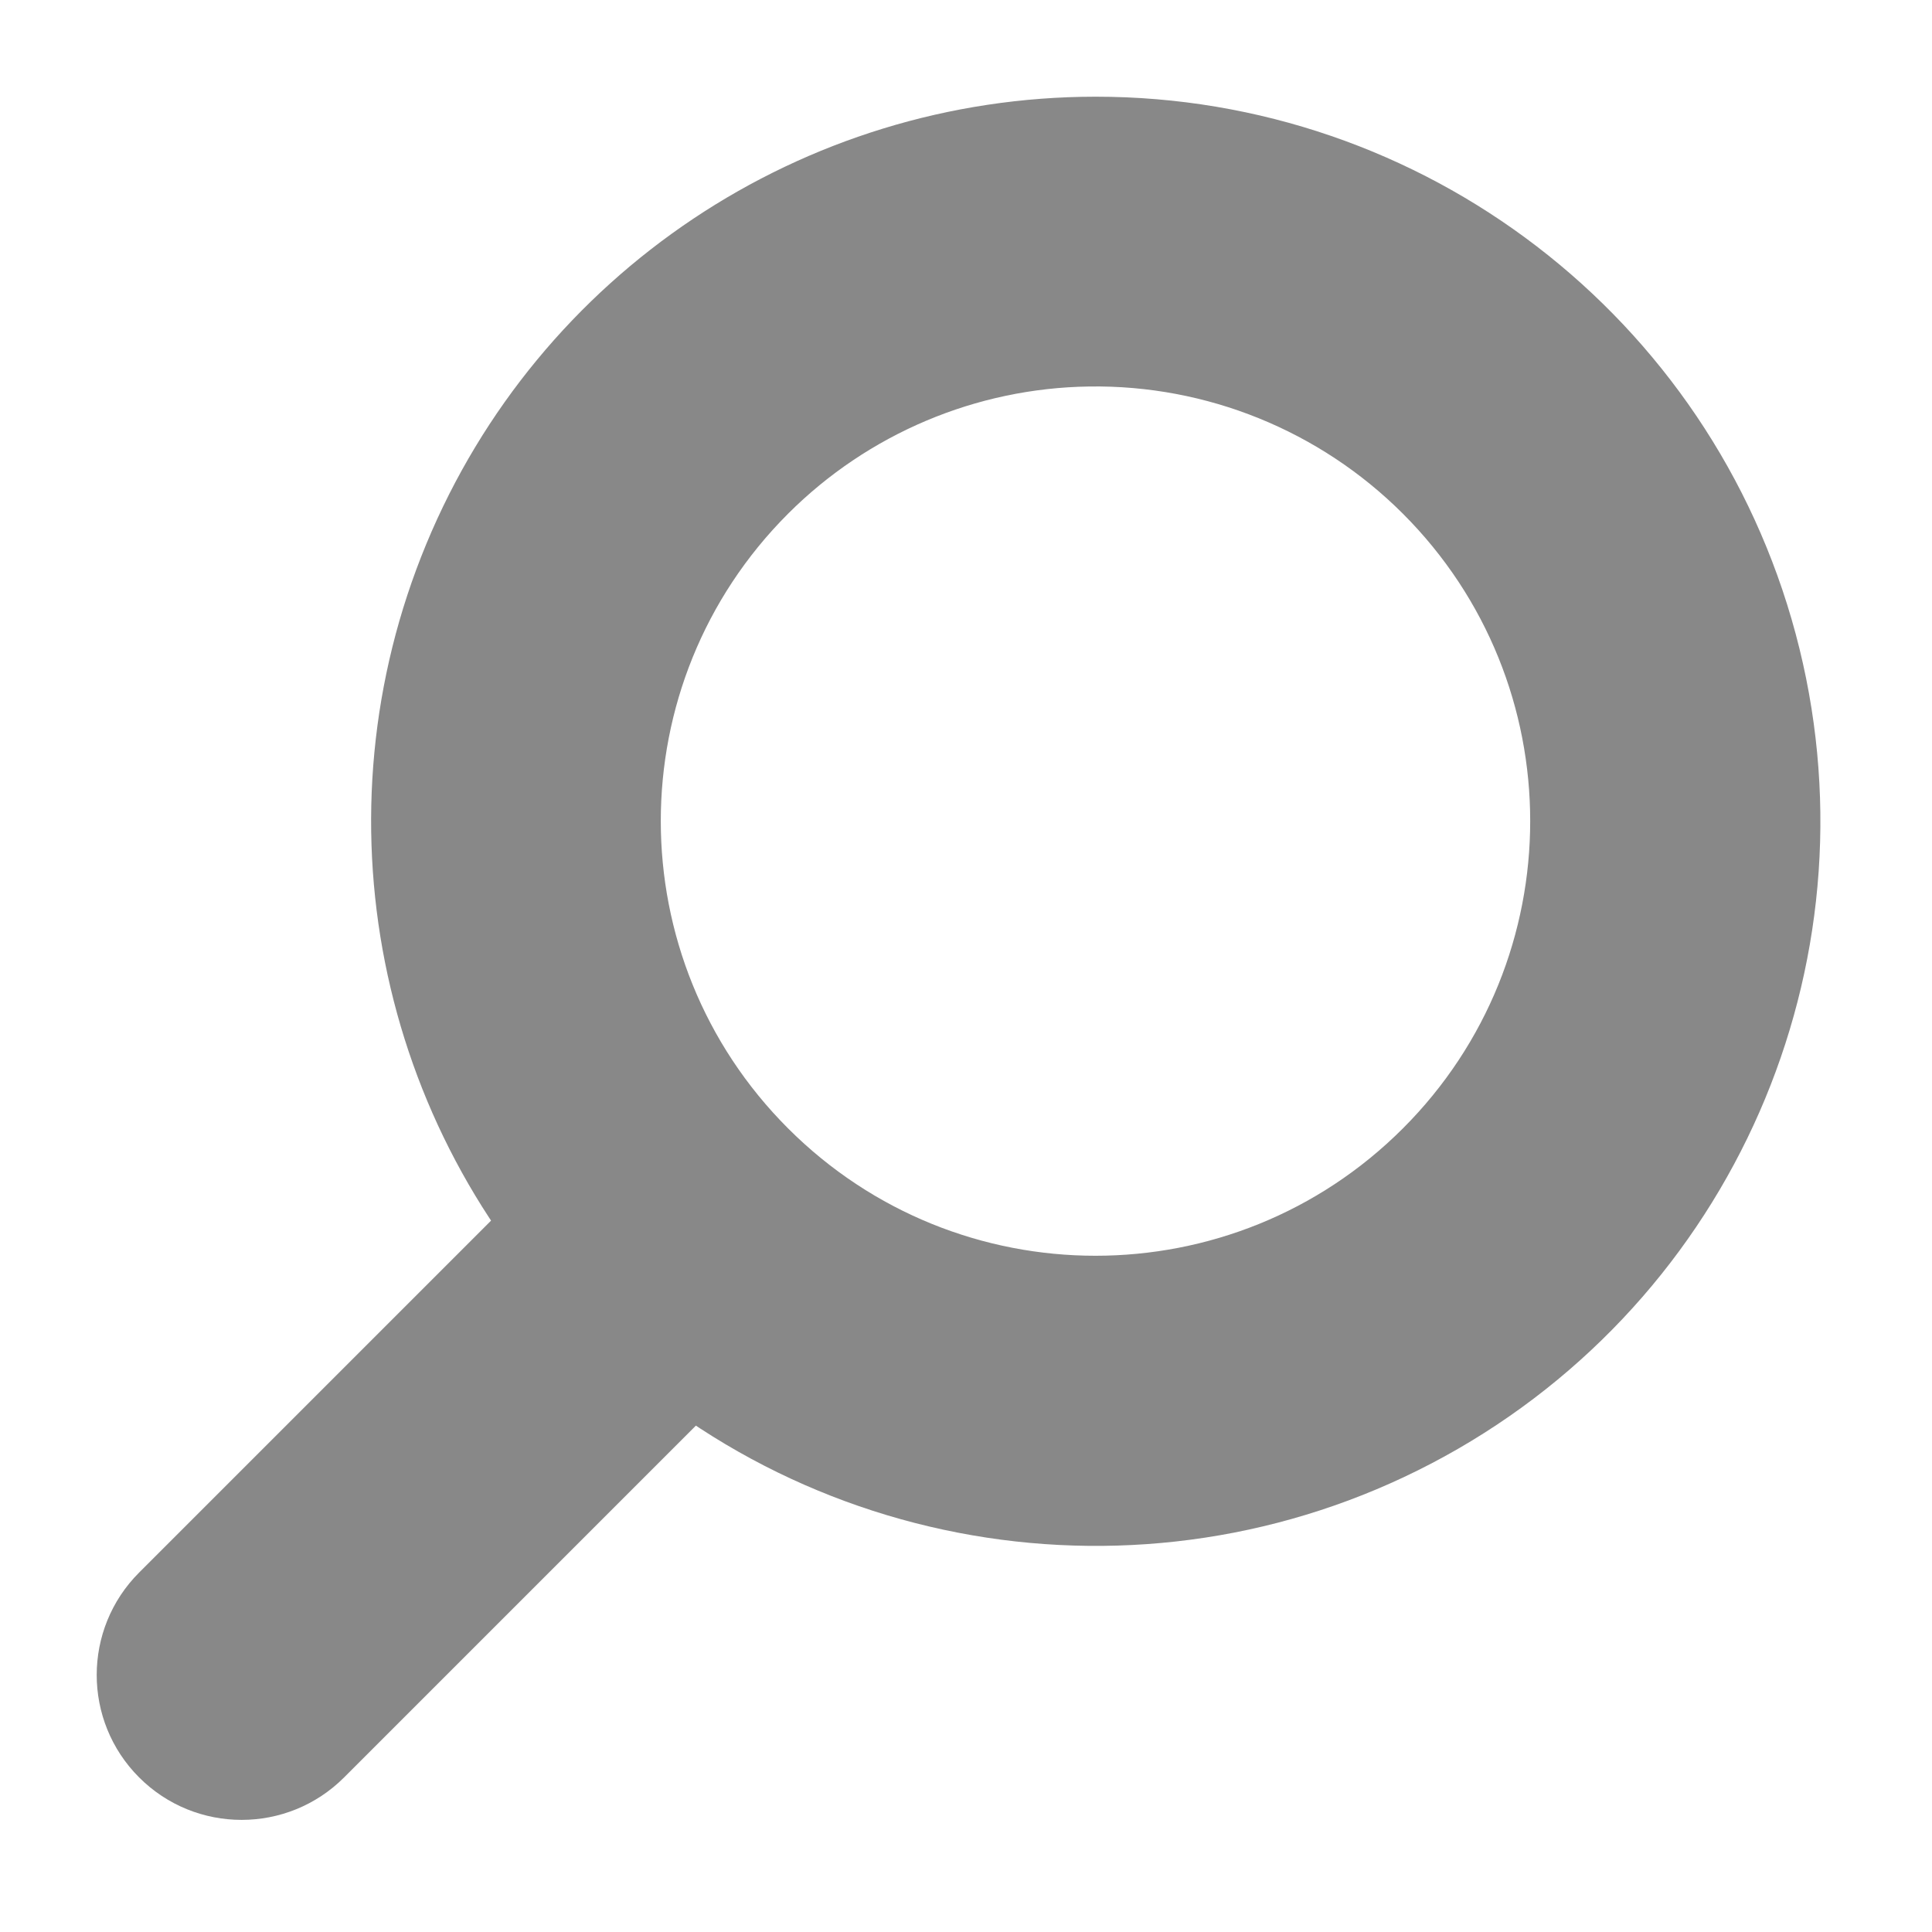
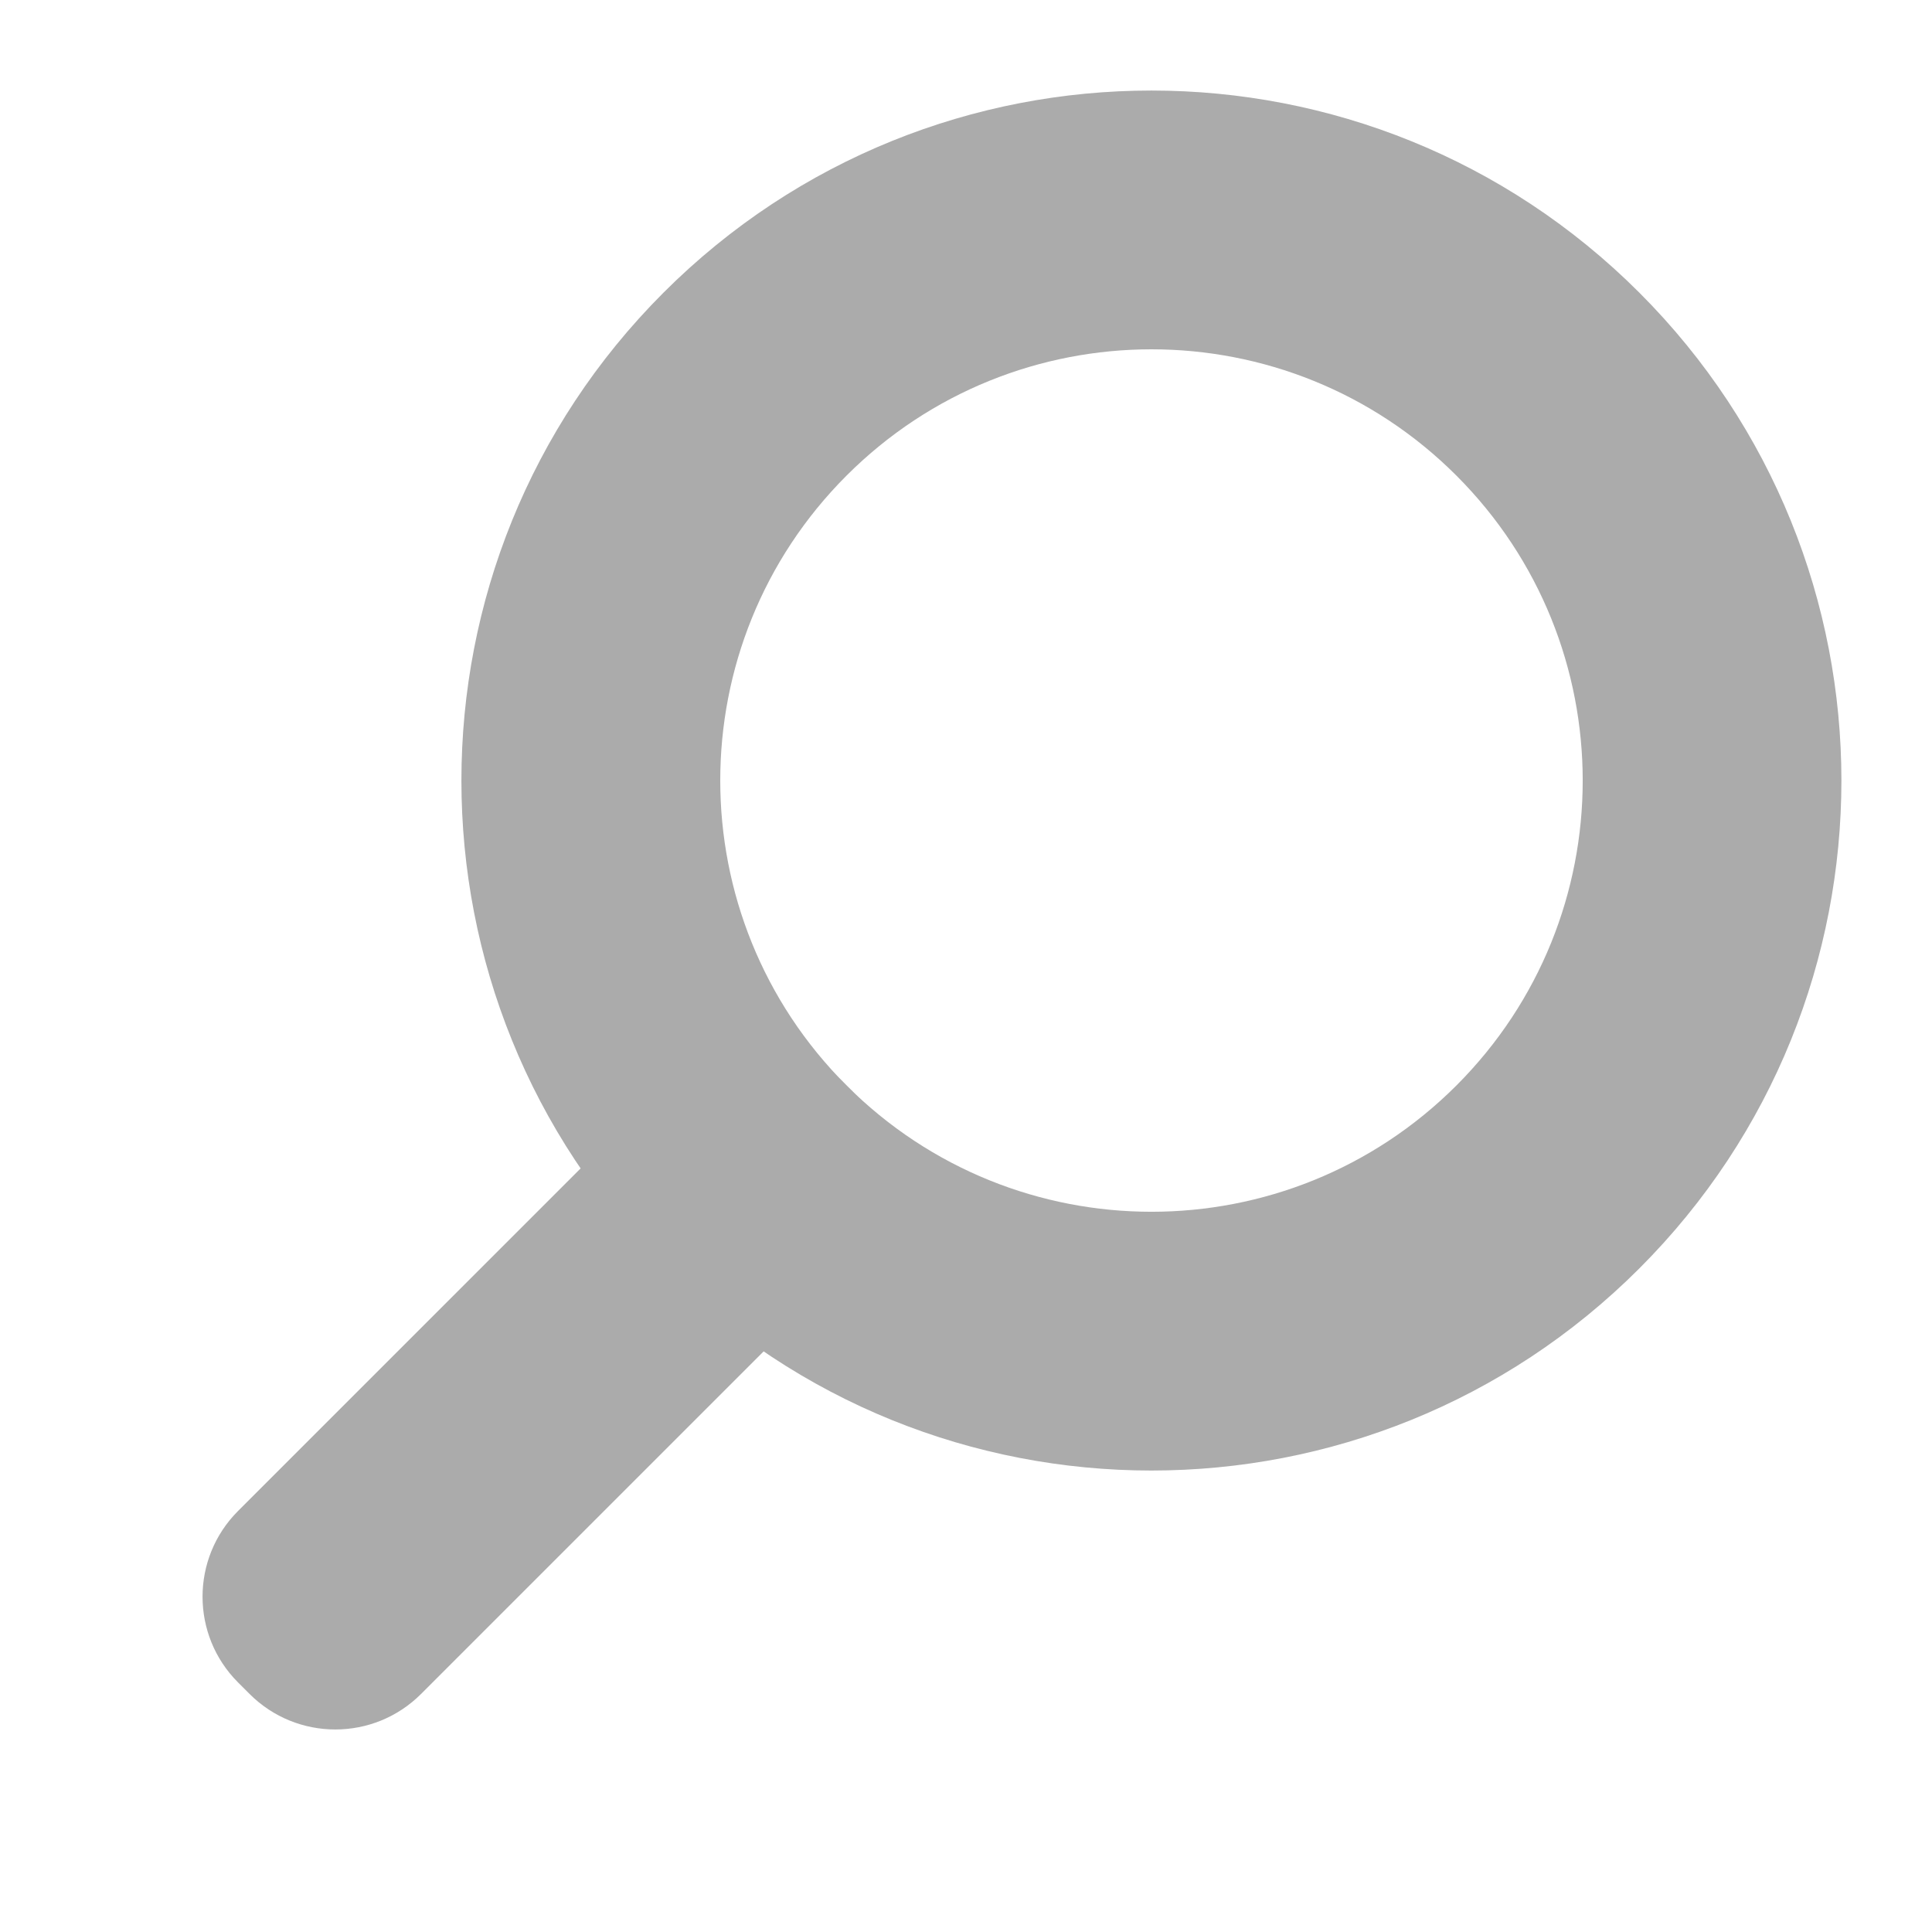
- <svg xmlns="http://www.w3.org/2000/svg" width="21.333" height="21.333" viewBox="0 0 20 20">
-   <g fill="#888" stroke="none" transform="translate(-121 -16.362)">
-     <path d="M132.34 17.363a7.501 7.501 0 1 1-5.303 12.803 7.501 7.501 0 0 1 5.304-12.803zm-.066 3a4.5 4.5 0 0 0-3.115 1.316 4.5 4.5 0 0 0 0 6.365 4.5 4.5 0 0 0 6.363 0 4.5 4.5 0 0 0 0-6.365 4.5 4.5 0 0 0-3.248-1.316z" />
-     <rect width="3" height="9" x="-112.659" y="-70.998" ry="1.5" transform="scale(-1 1) rotate(-45)" />
+ <svg xmlns="http://www.w3.org/2000/svg" width="21" height="21">
+   <g transform="scale(-1 1) rotate(-45 -1.983 33.754)" opacity=".33">
+     <path d="M8.438.938a7.5 7.5 0 0 0-7.5 7.5 7.5 7.5 0 0 0 7.5 7.5 7.5 7.5 0 0 0 7.5-7.5 7.5 7.5 0 0 0-7.5-7.5zm0 2.812a4.688 4.688 0 0 1 4.687 4.688 4.688 4.688 0 0 1-4.687 4.687A4.688 4.688 0 0 1 3.75 8.438 4.688 4.688 0 0 1 8.438 3.75z" />
+     <rect ry="1.318" y="13.125" x="7.031" height="9.265" width="2.813" />
  </g>
</svg>
